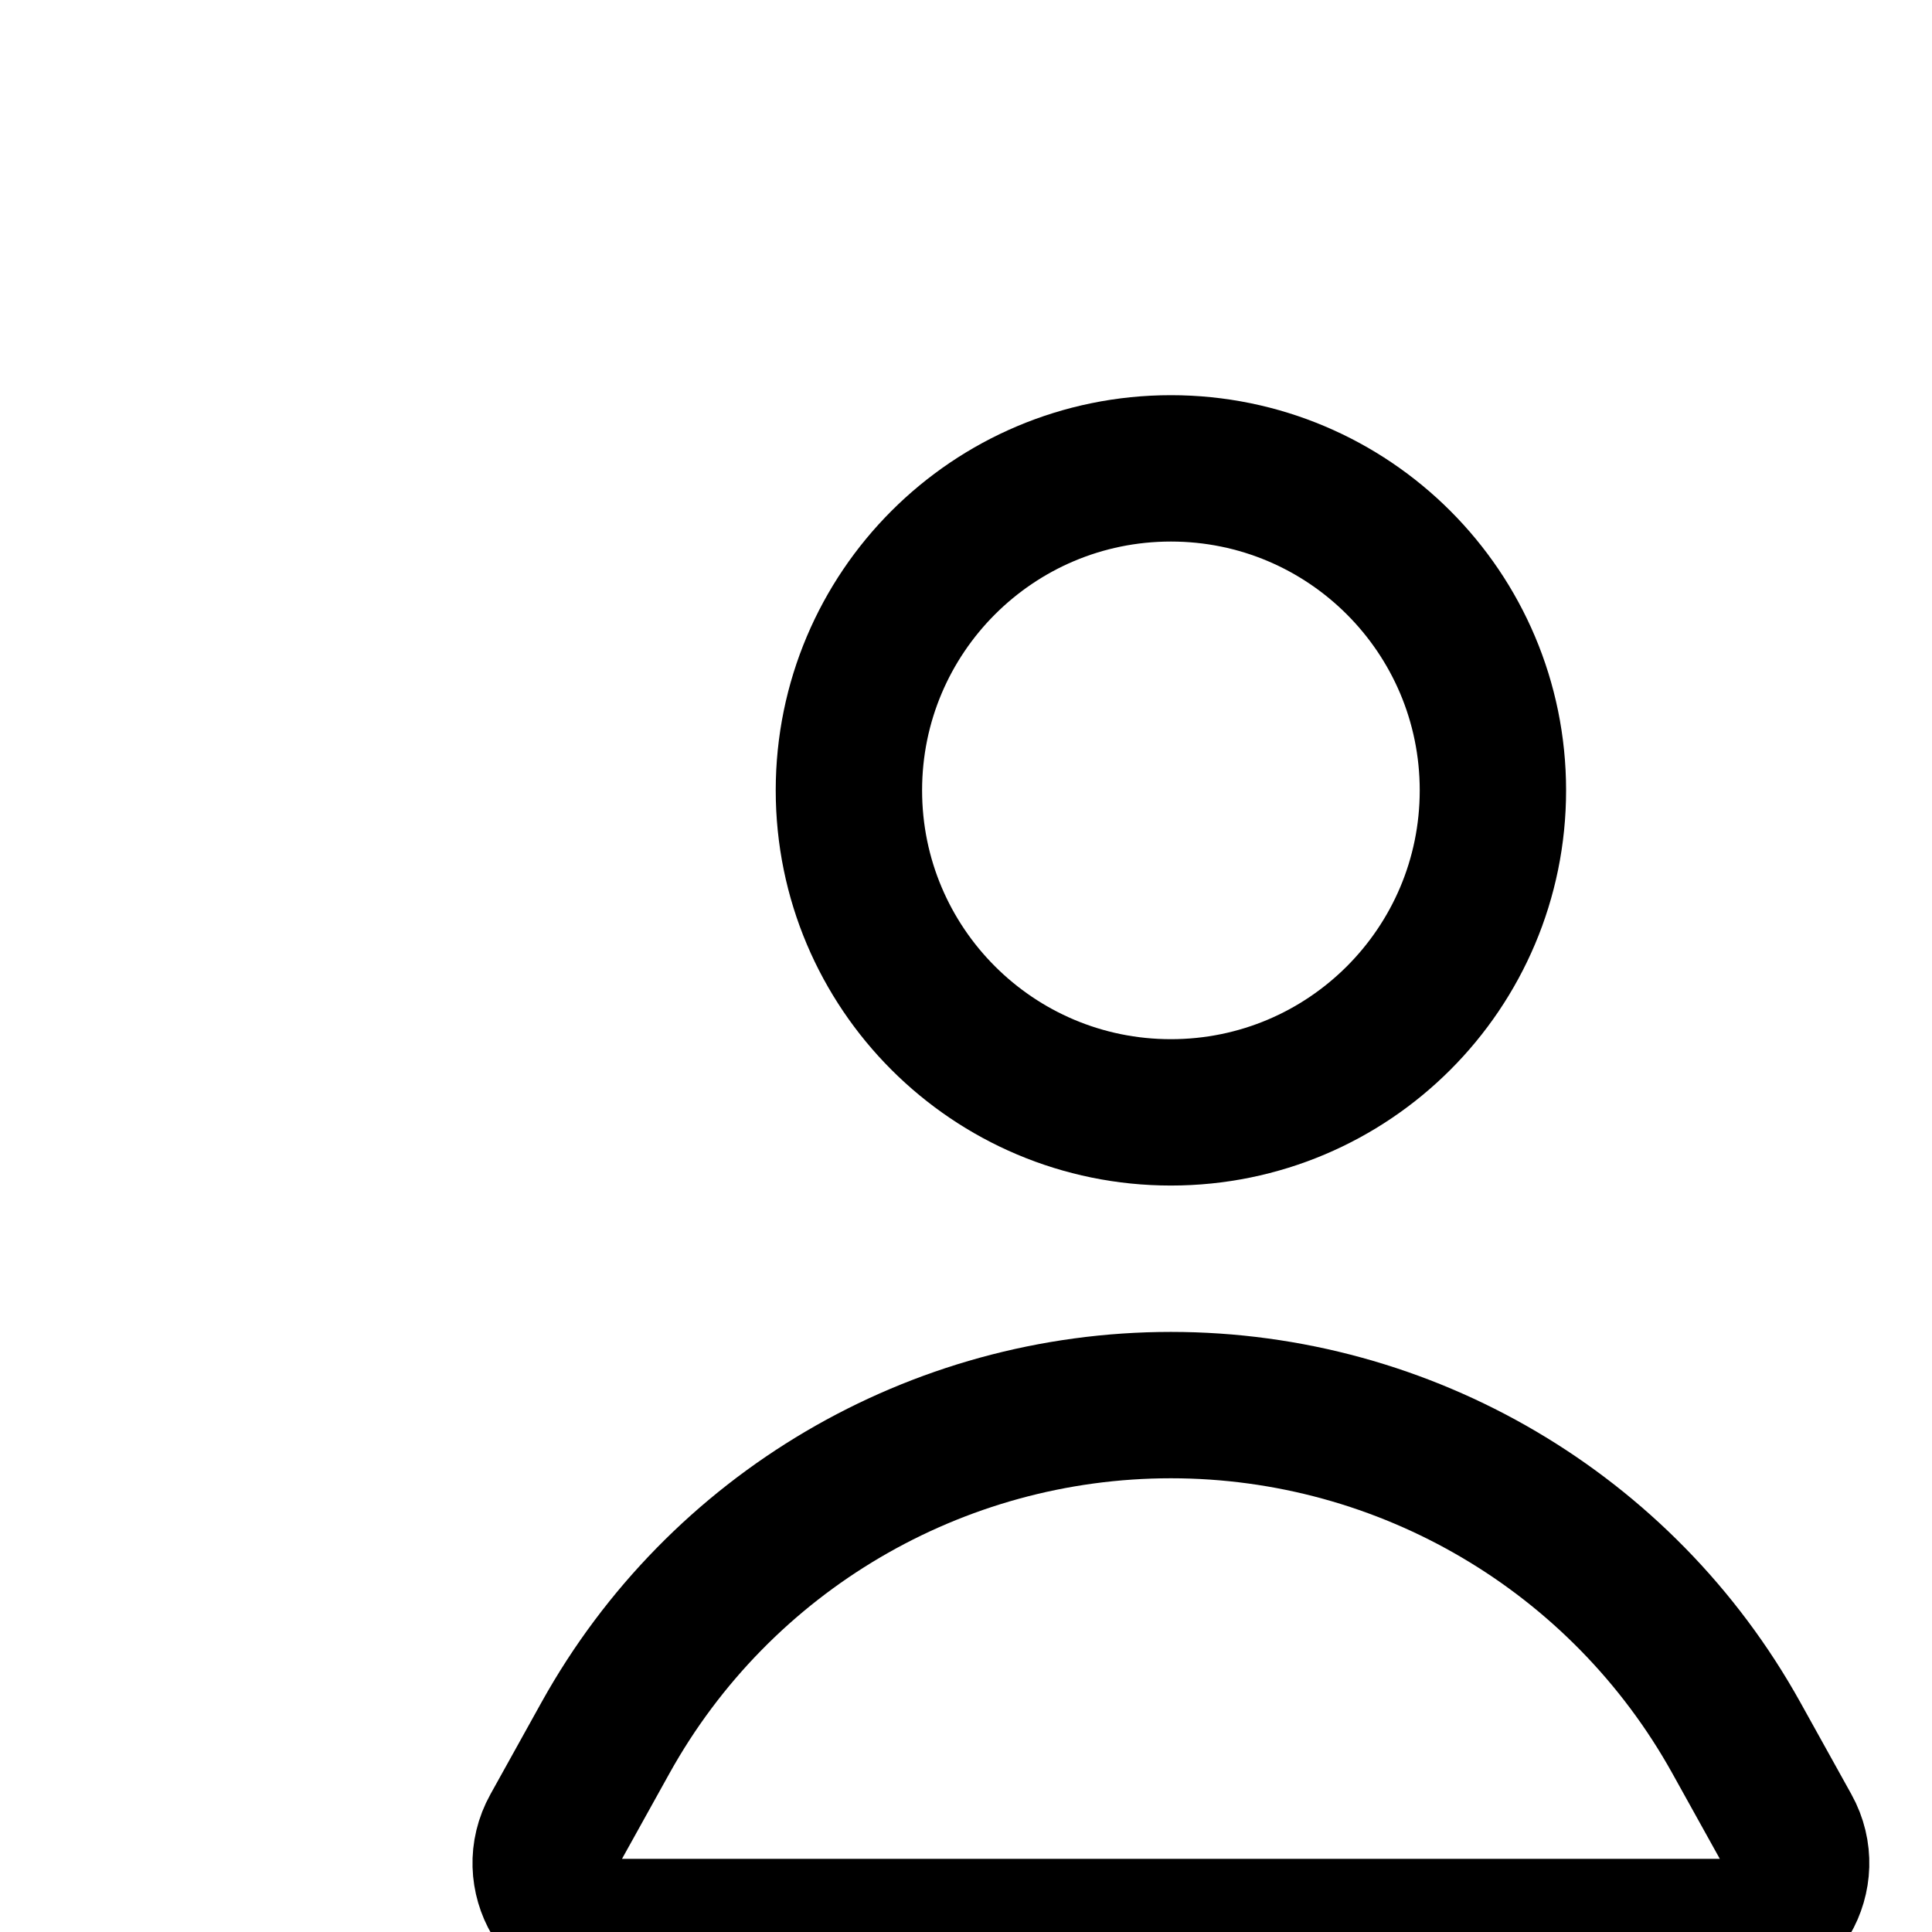
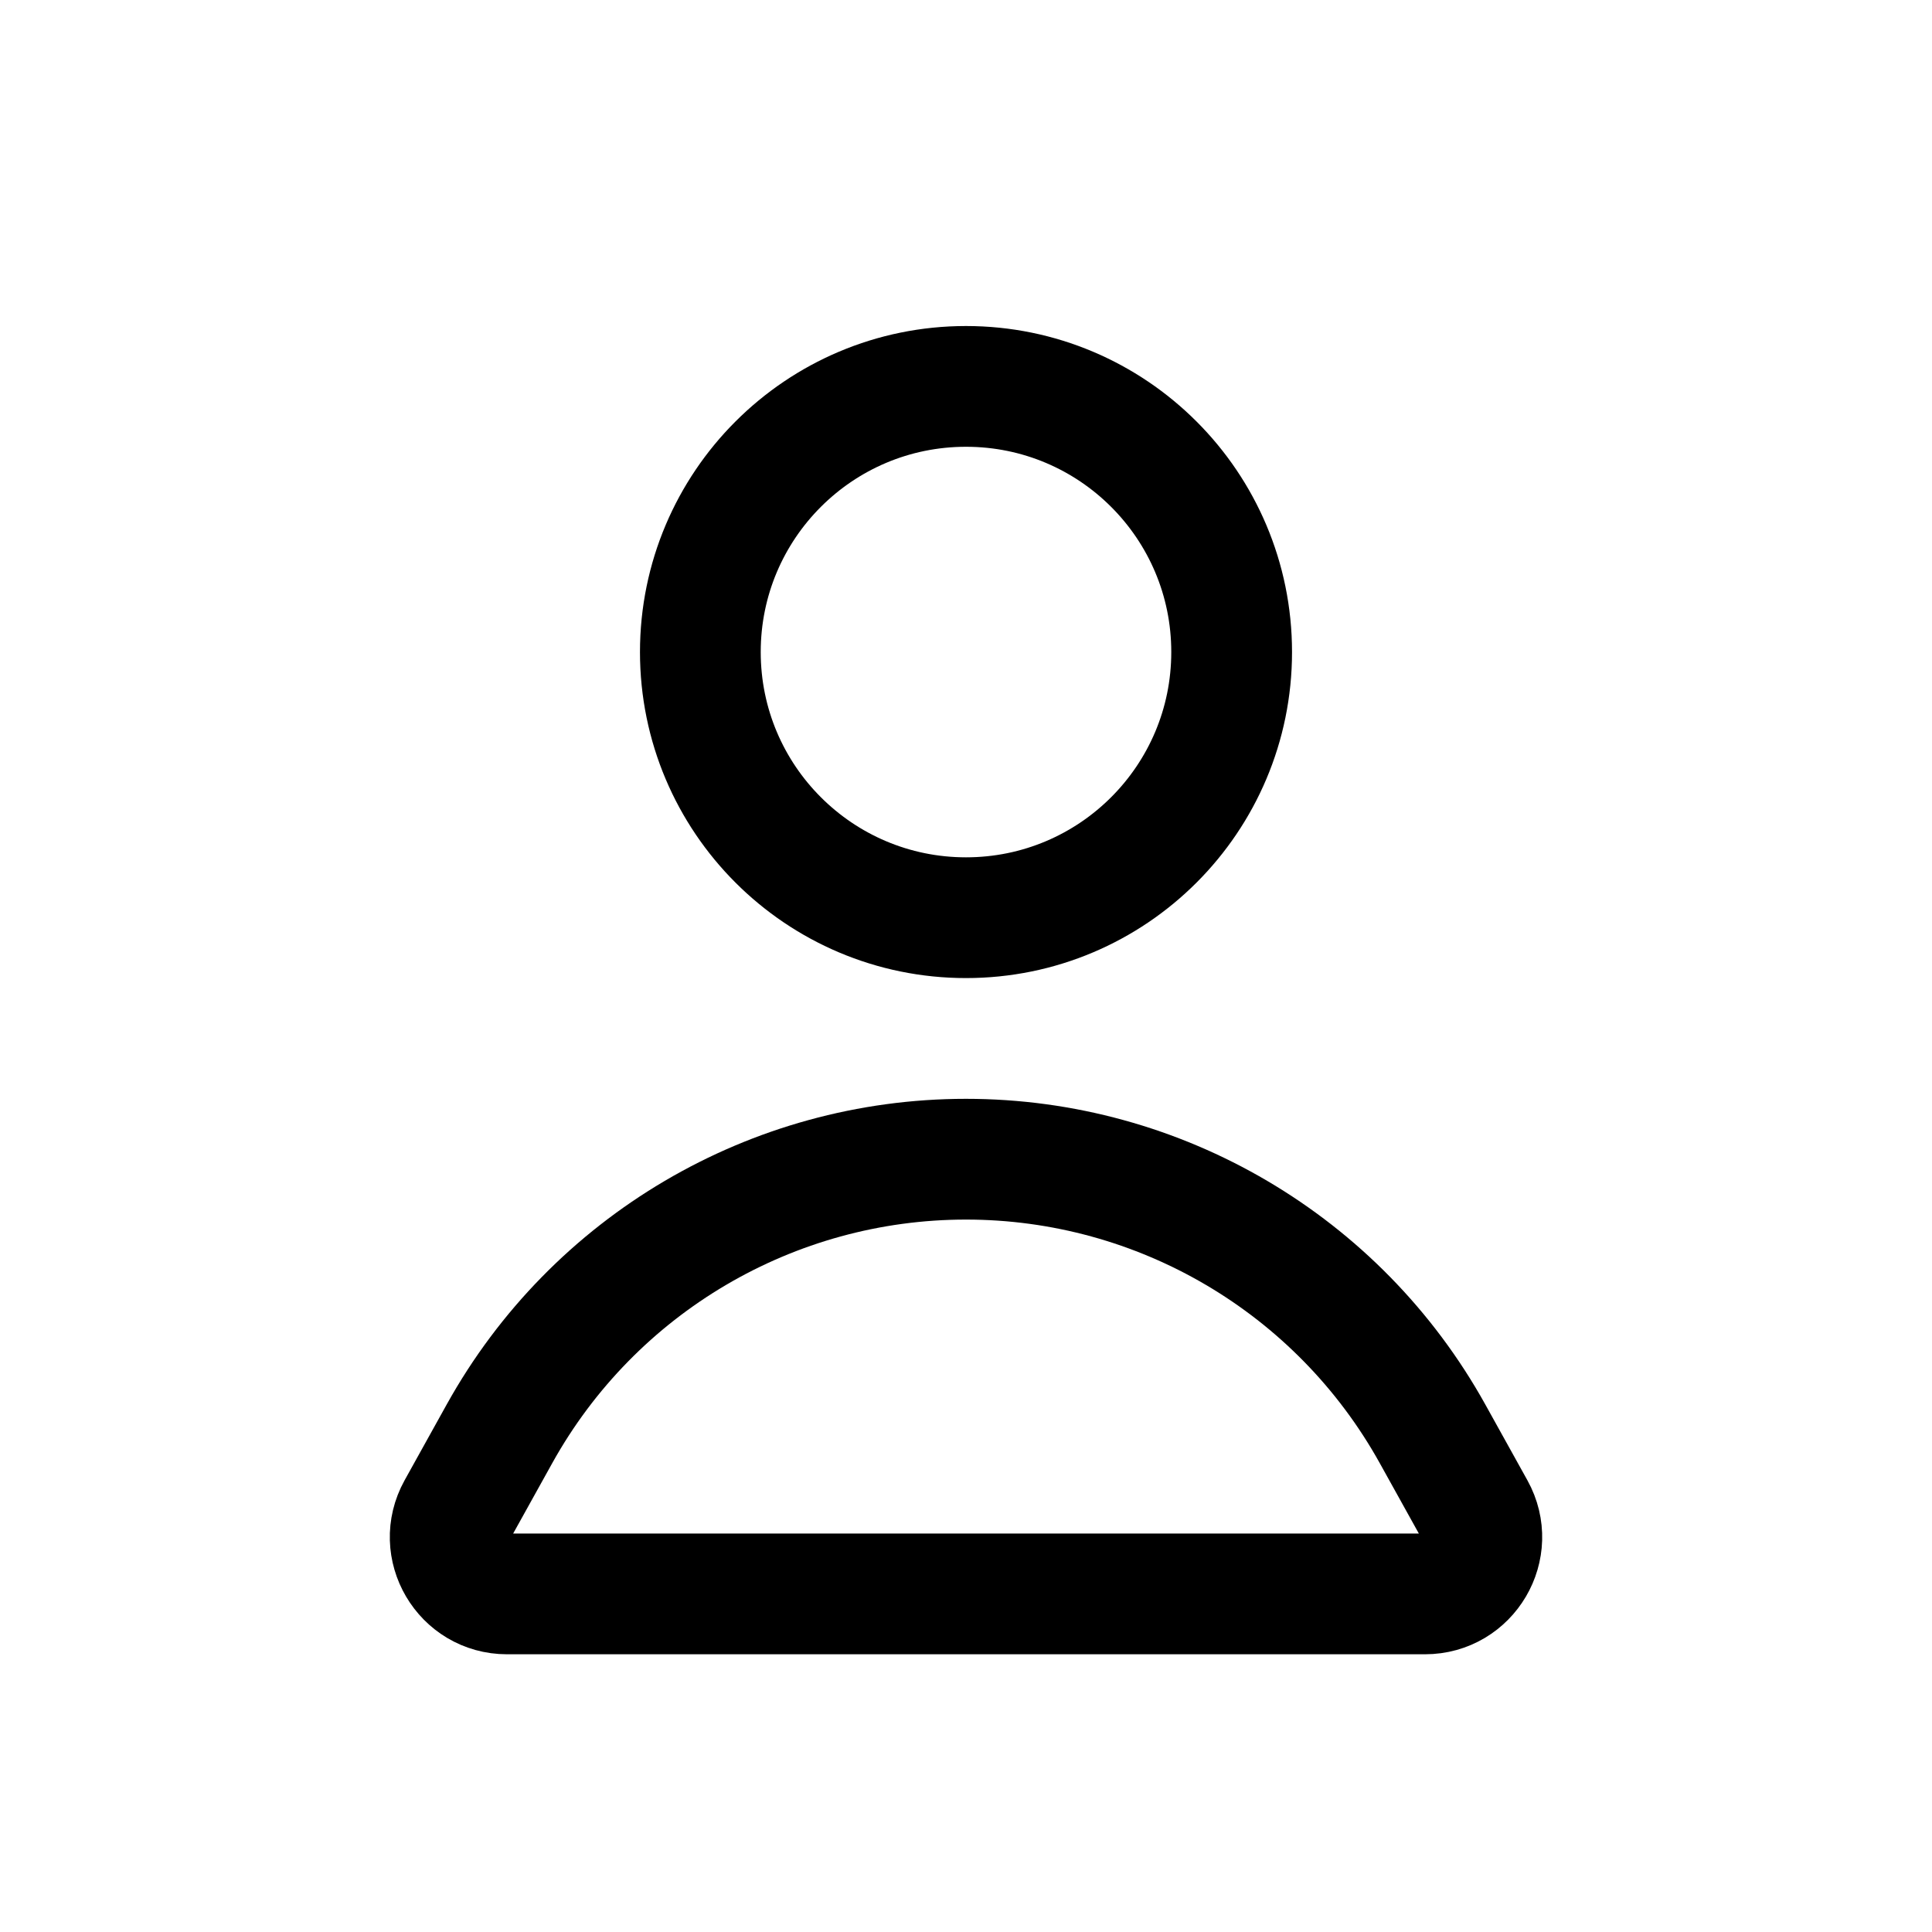
- <svg xmlns="http://www.w3.org/2000/svg" viewBox="0 0 33 33">
+ <svg xmlns="http://www.w3.org/2000/svg" viewBox="0 0 40 40">
  <path d="M 25.5 13.5 C 25.5 16.538 23.038 19 20 19 C 16.962 19 14.5 16.538 14.5 13.5 C 14.5 10.462 16.962 8 20 8 C 23.038 8 25.5 10.462 25.5 13.5 Z" fill="none" stroke="currentColor" stroke-width="2.5" />
  <path d="M 10.343 29.682 L 9.47 31.254 C 9.035 32.037 9.601 33 10.497 33 H 29.503 C 30.399 33 30.965 32.037 30.53 31.254 L 29.657 29.682 C 27.708 26.175 24.012 24 20 24 C 15.988 24 12.292 26.175 10.343 29.682 Z" fill="none" stroke="currentColor" stroke-width="2.5" stroke-linecap="round" stroke-linejoin="round" />
</svg>
